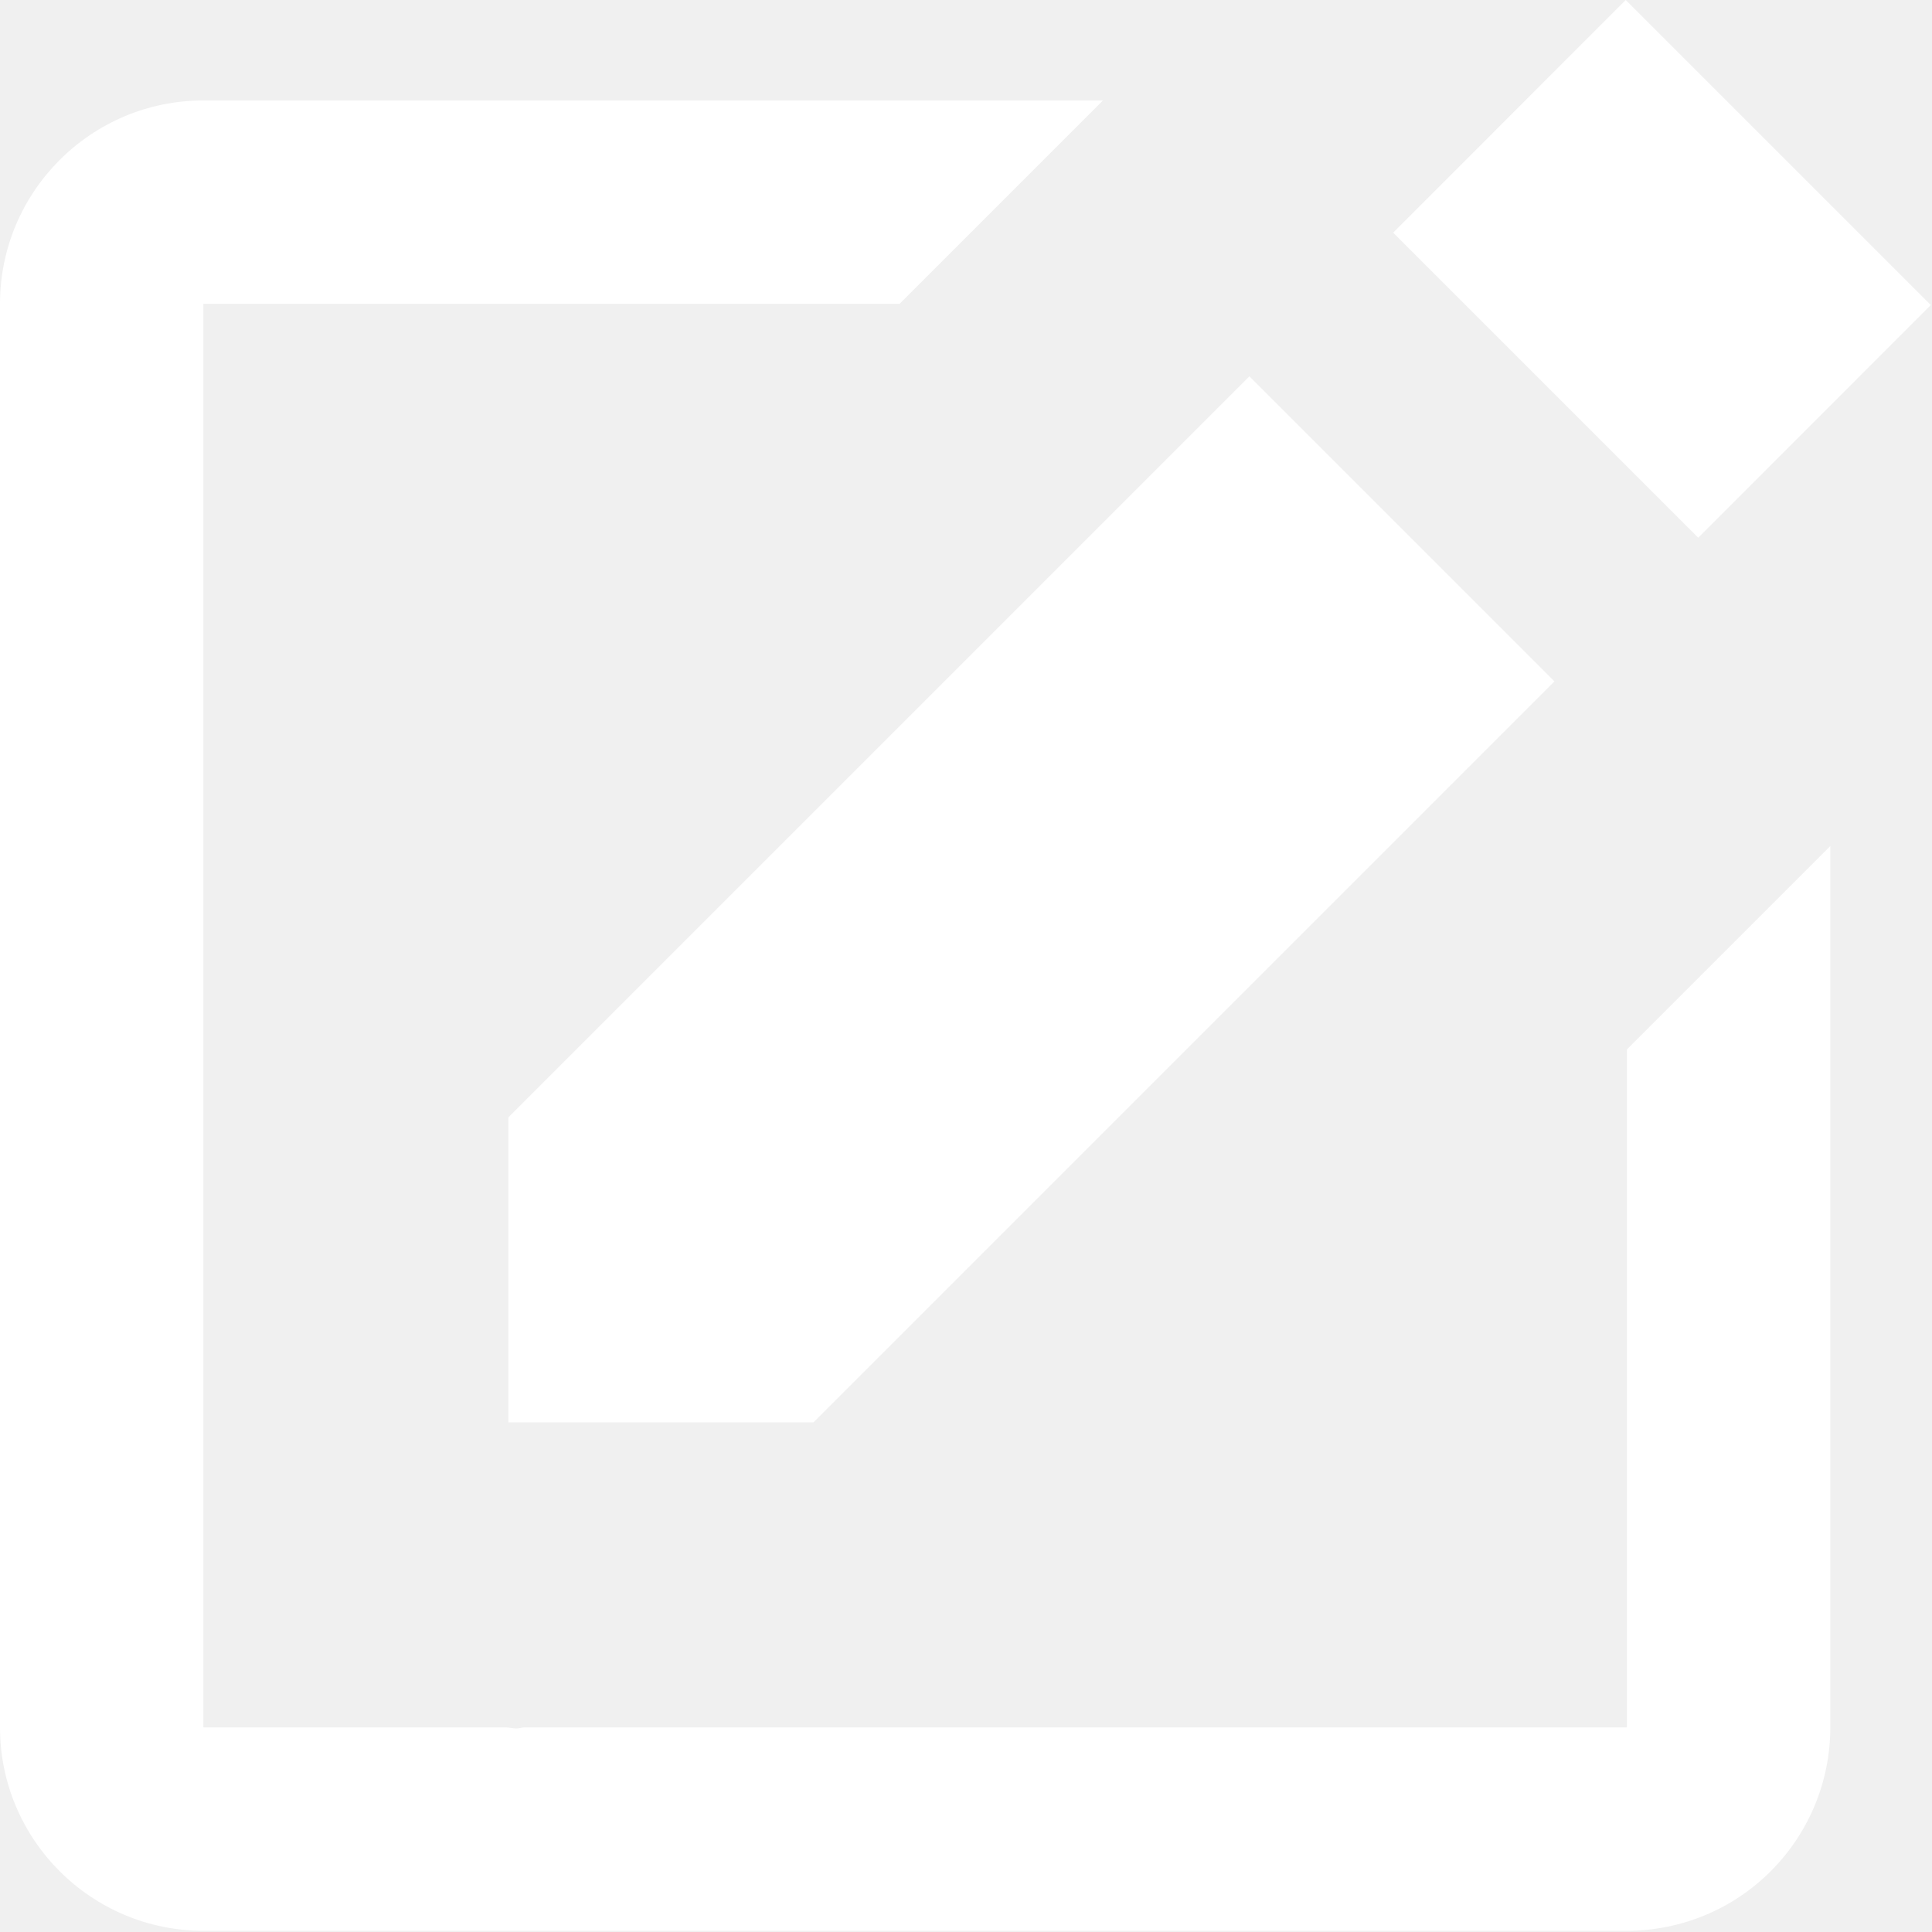
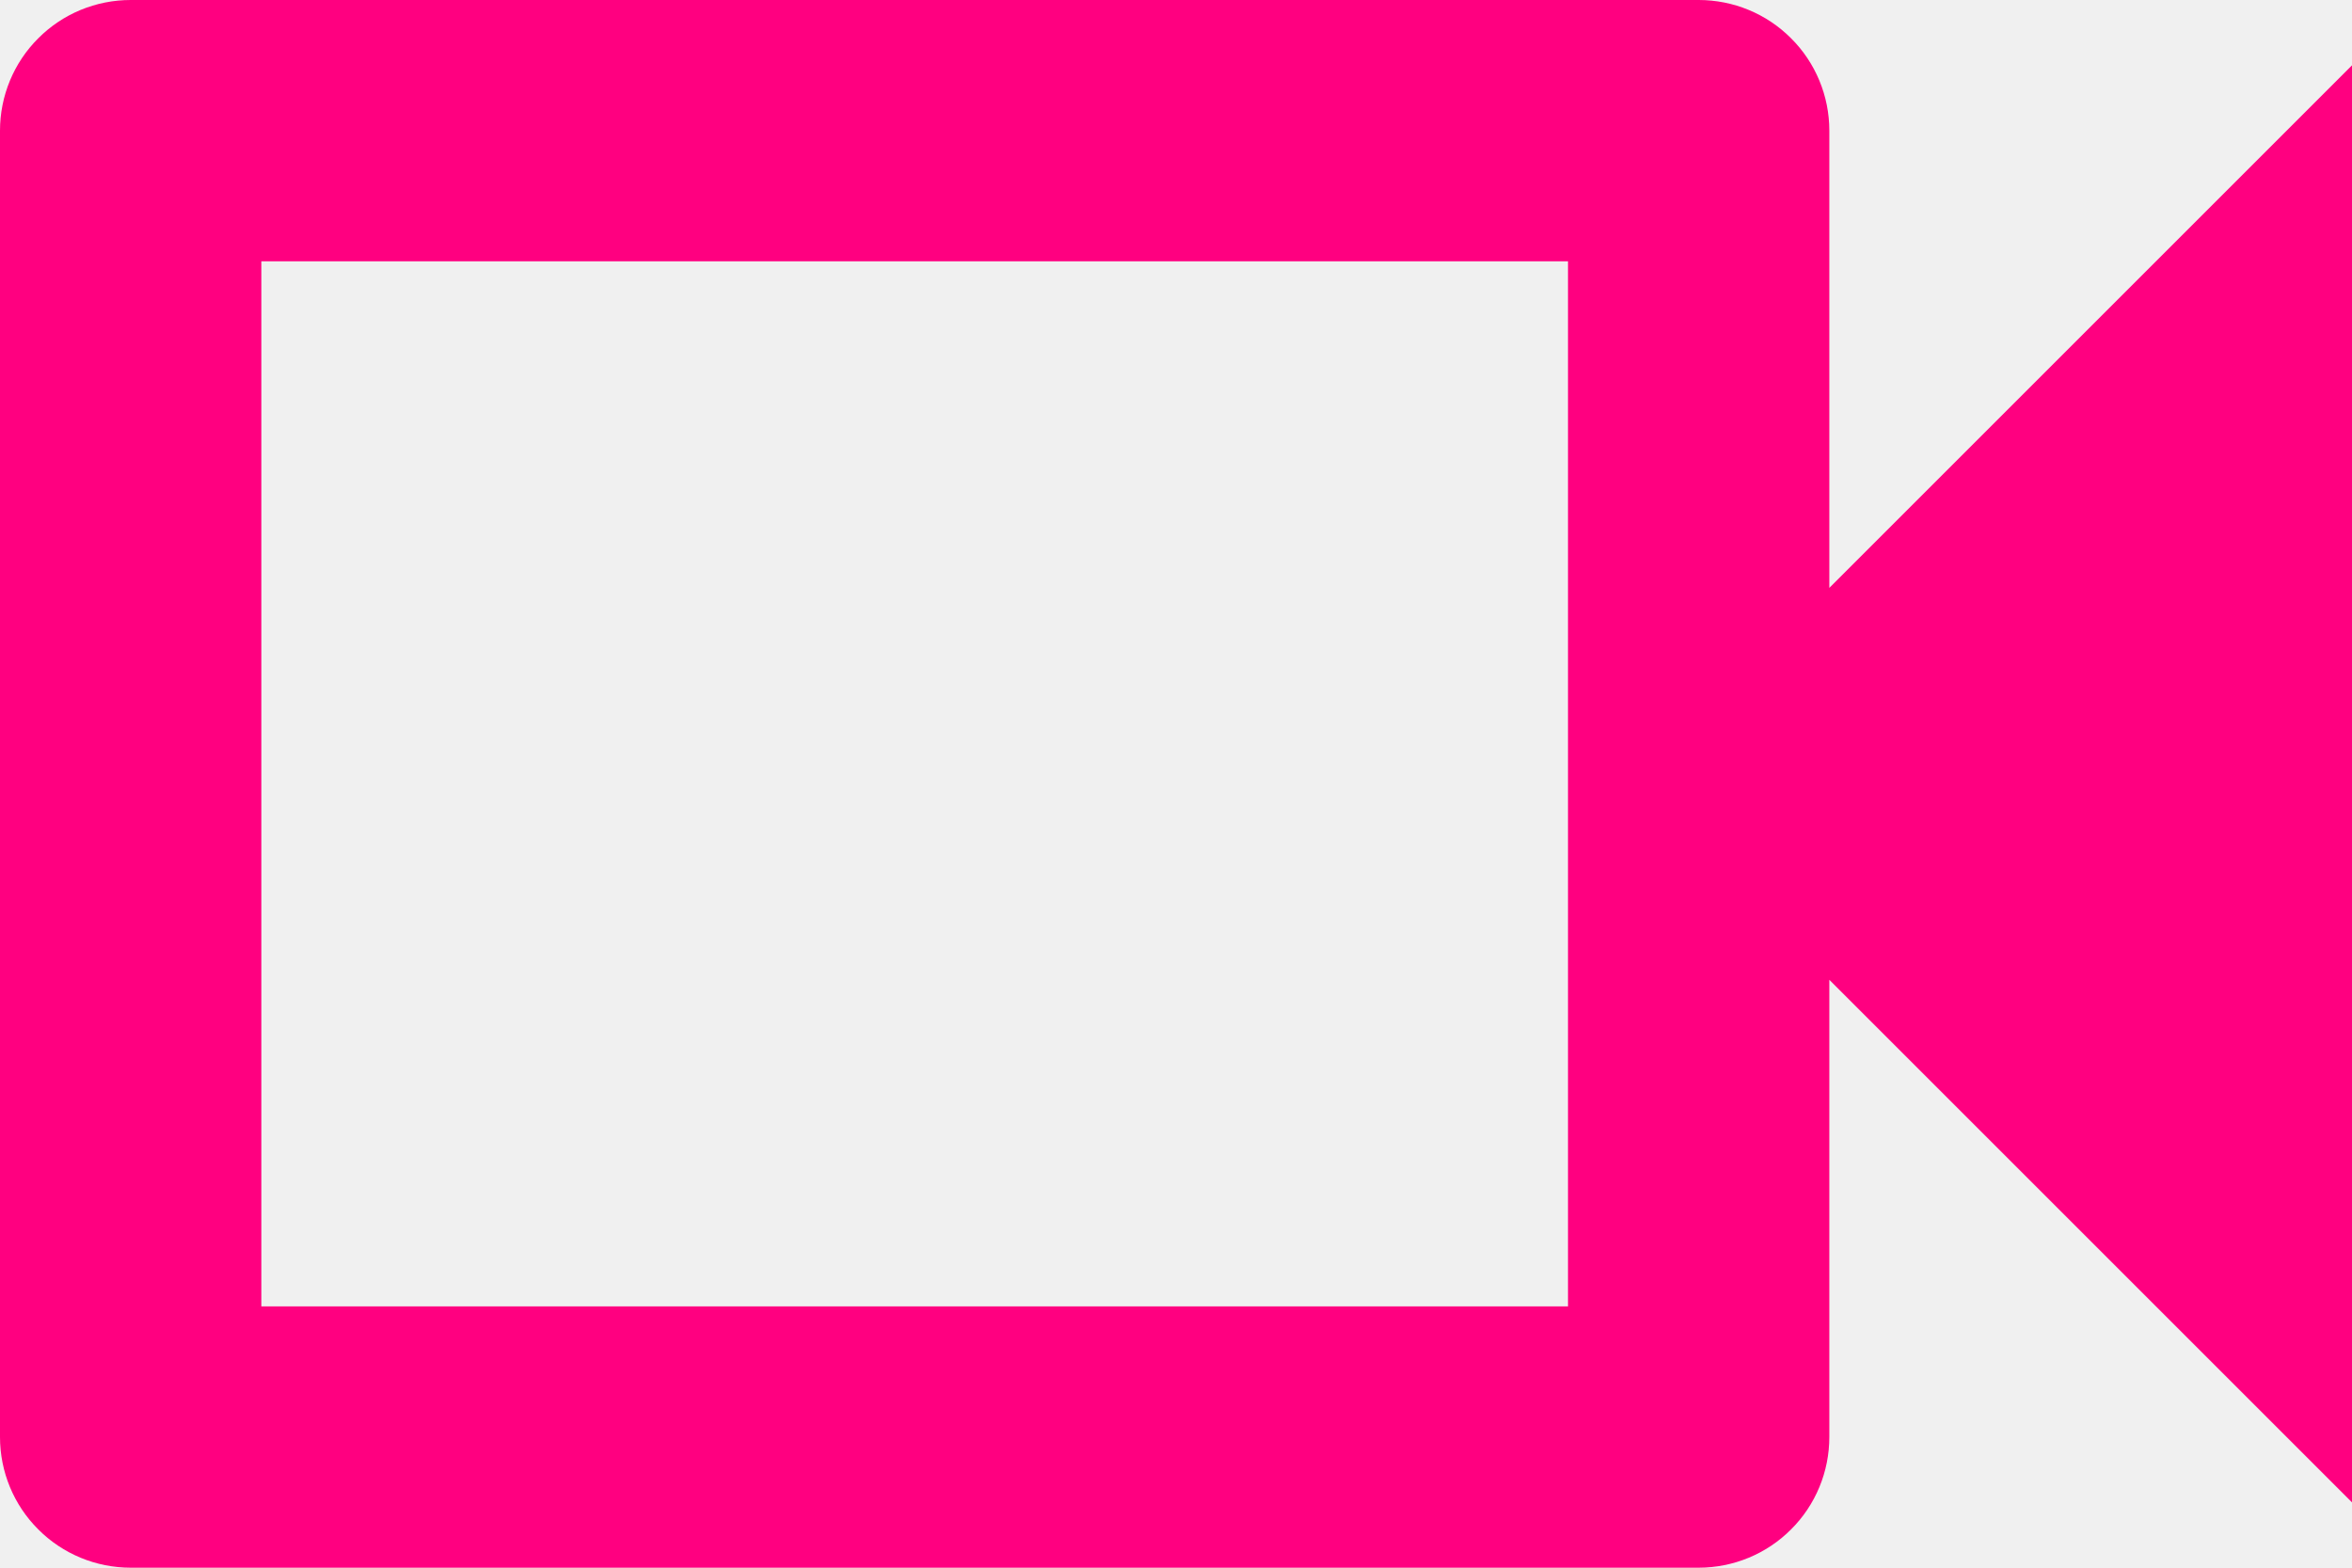
- <svg xmlns="http://www.w3.org/2000/svg" width="19" height="19" viewBox="0 0 19 19" fill="none">
-   <path d="M15.988 0L18.988 3L16.701 5.288L13.701 2.288L15.988 0ZM5 13.988H8L15.287 6.701L12.287 3.701L5 10.988V13.988Z" fill="white" />
-   <path d="M16 16.988H5.158C5.132 16.988 5.105 16.998 5.079 16.998C5.046 16.998 5.013 16.989 4.979 16.988H2V2.988H8.847L10.847 0.988H2C0.897 0.988 0 1.884 0 2.988V16.988C0 18.092 0.897 18.988 2 18.988H16C16.53 18.988 17.039 18.778 17.414 18.402C17.789 18.027 18 17.519 18 16.988V8.32L16 10.32V16.988Z" fill="white" />
+ <svg xmlns="http://www.w3.org/2000/svg" width="18" height="12" viewBox="0 0 18 12" fill="none">
+   <path d="M12 2V10H2V2H12ZM13 0H1C0.735 0 0.48 0.105 0.293 0.293C0.105 0.48 0 0.735 0 1V11C0 11.265 0.105 11.52 0.293 11.707C0.48 11.895 0.735 12 1 12H13C13.265 12 13.52 11.895 13.707 11.707C13.895 11.52 14 11.265 14 11V7.5L18 11.5V0.5L14 4.5V1C14 0.735 13.895 0.48 13.707 0.293C13.52 0.105 13.265 0 13 0Z" fill="#FF0080" />
</svg>
